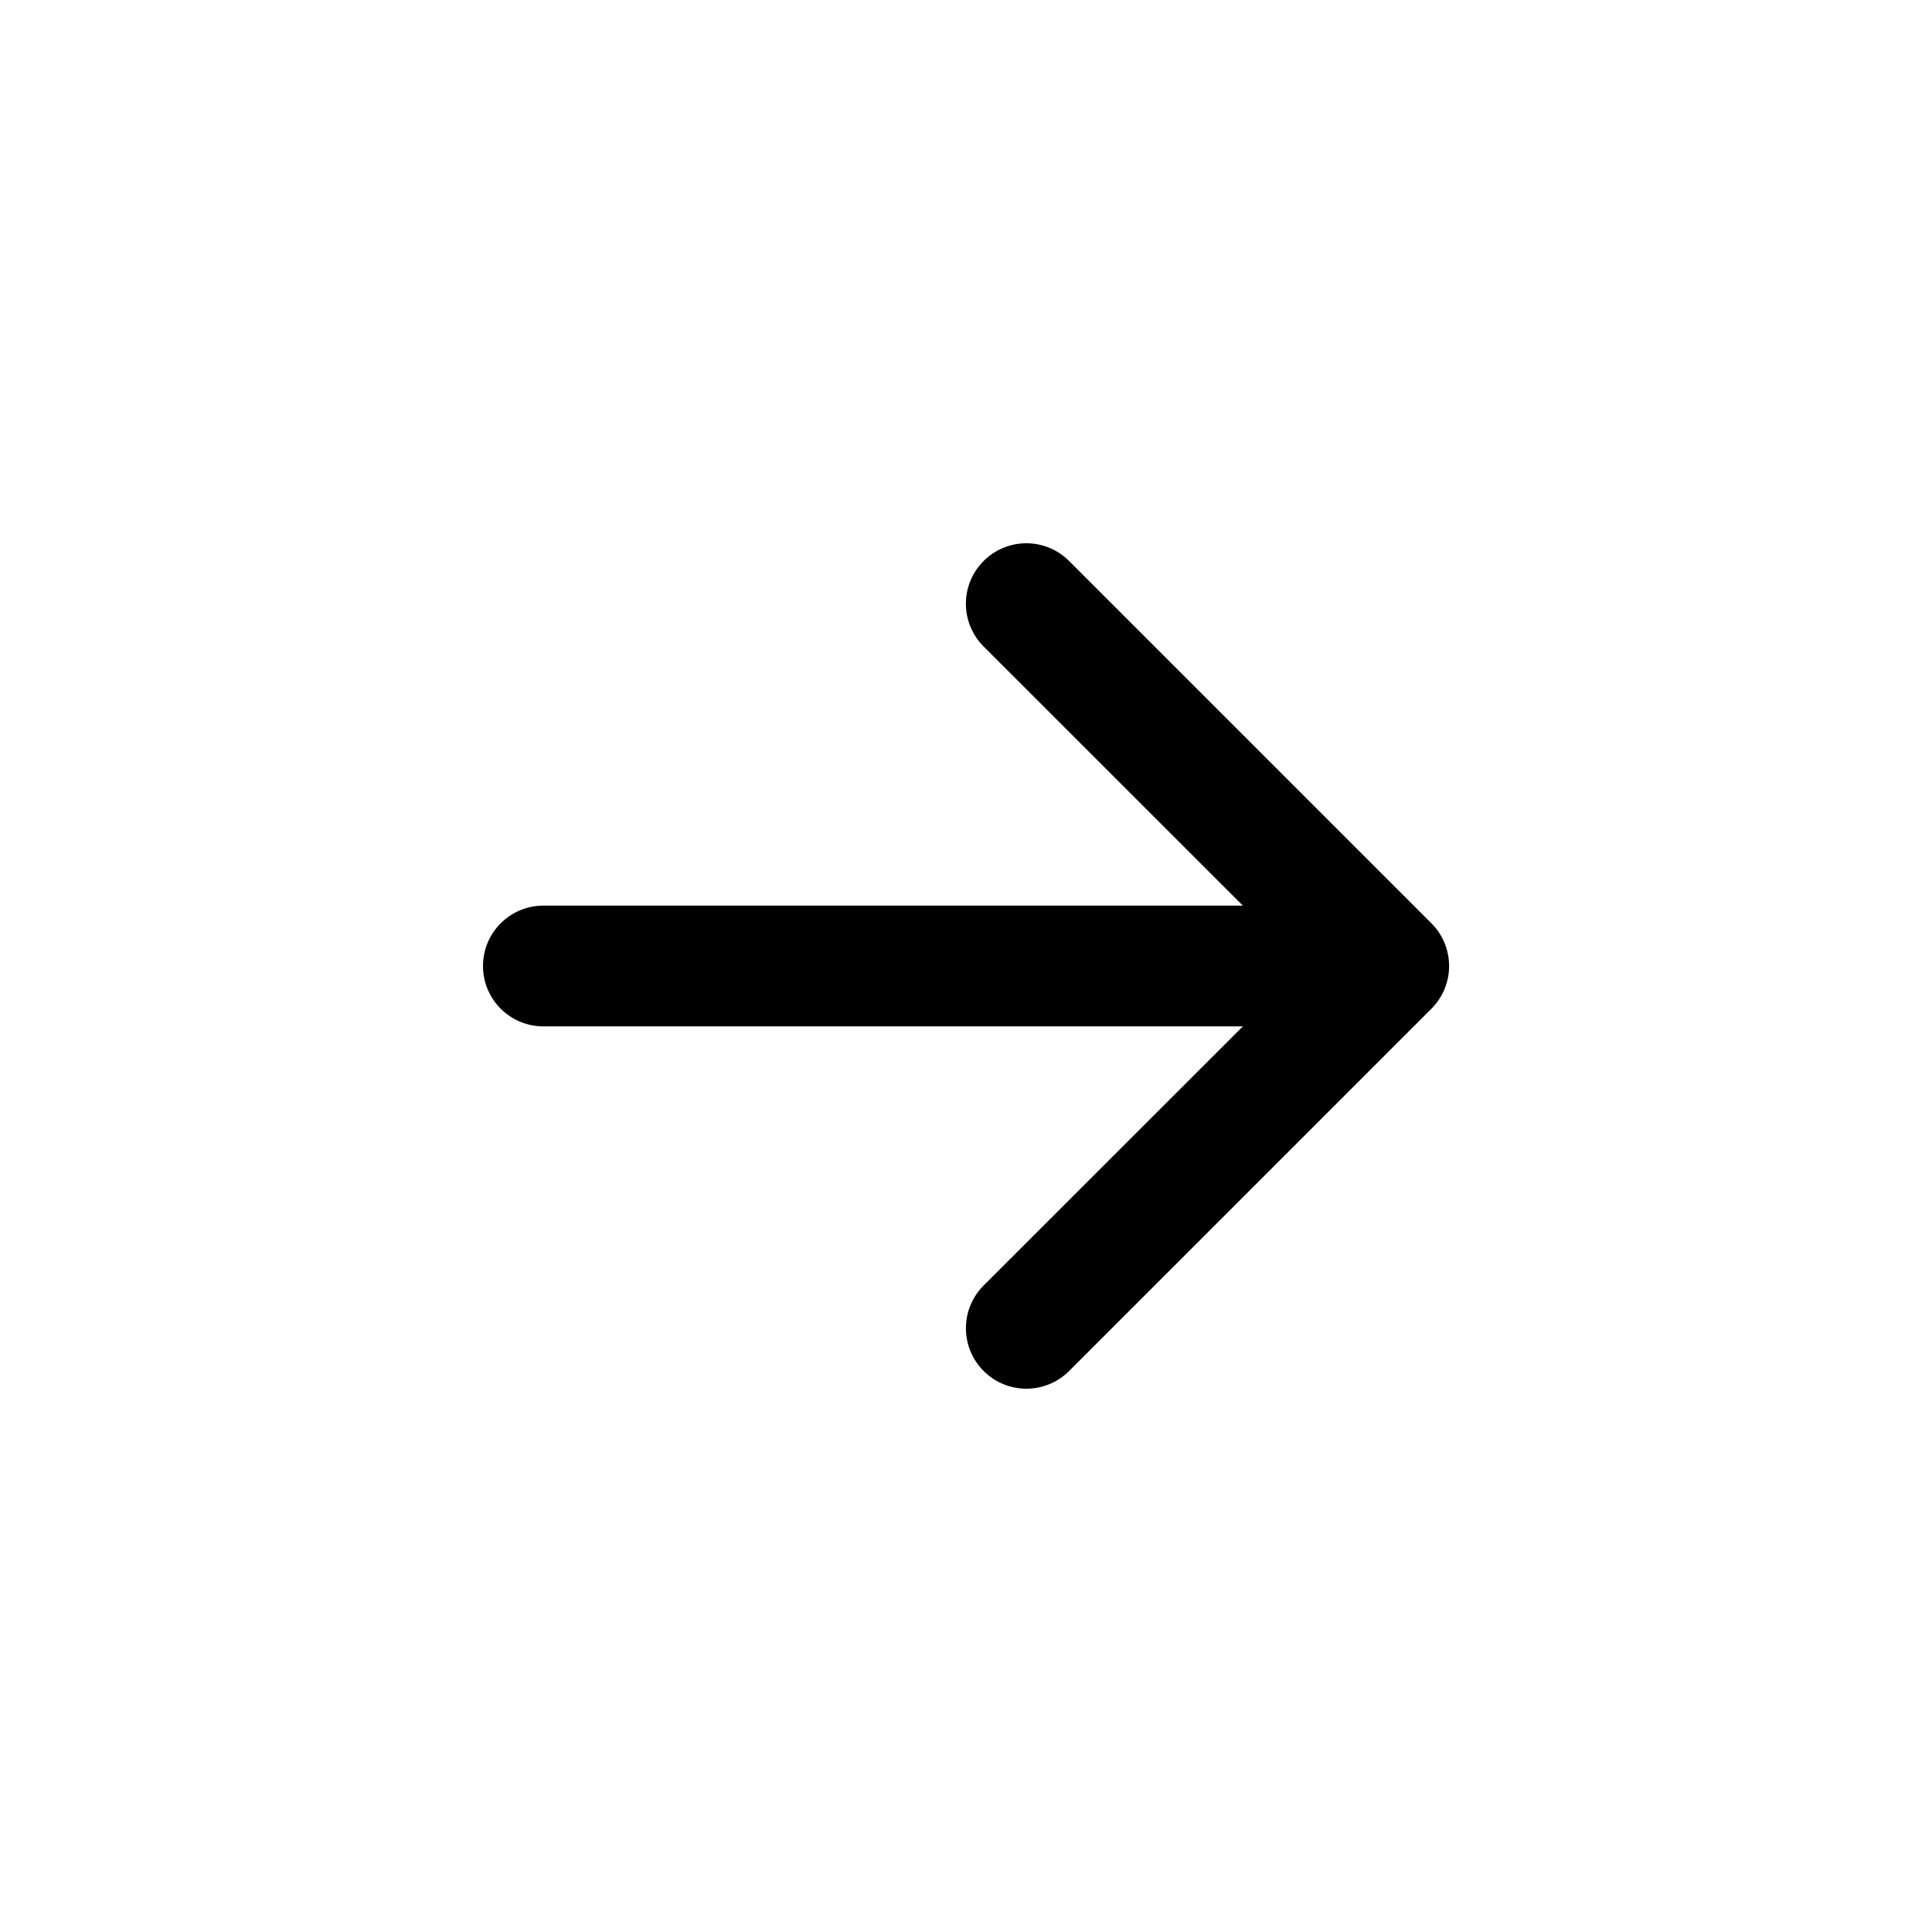
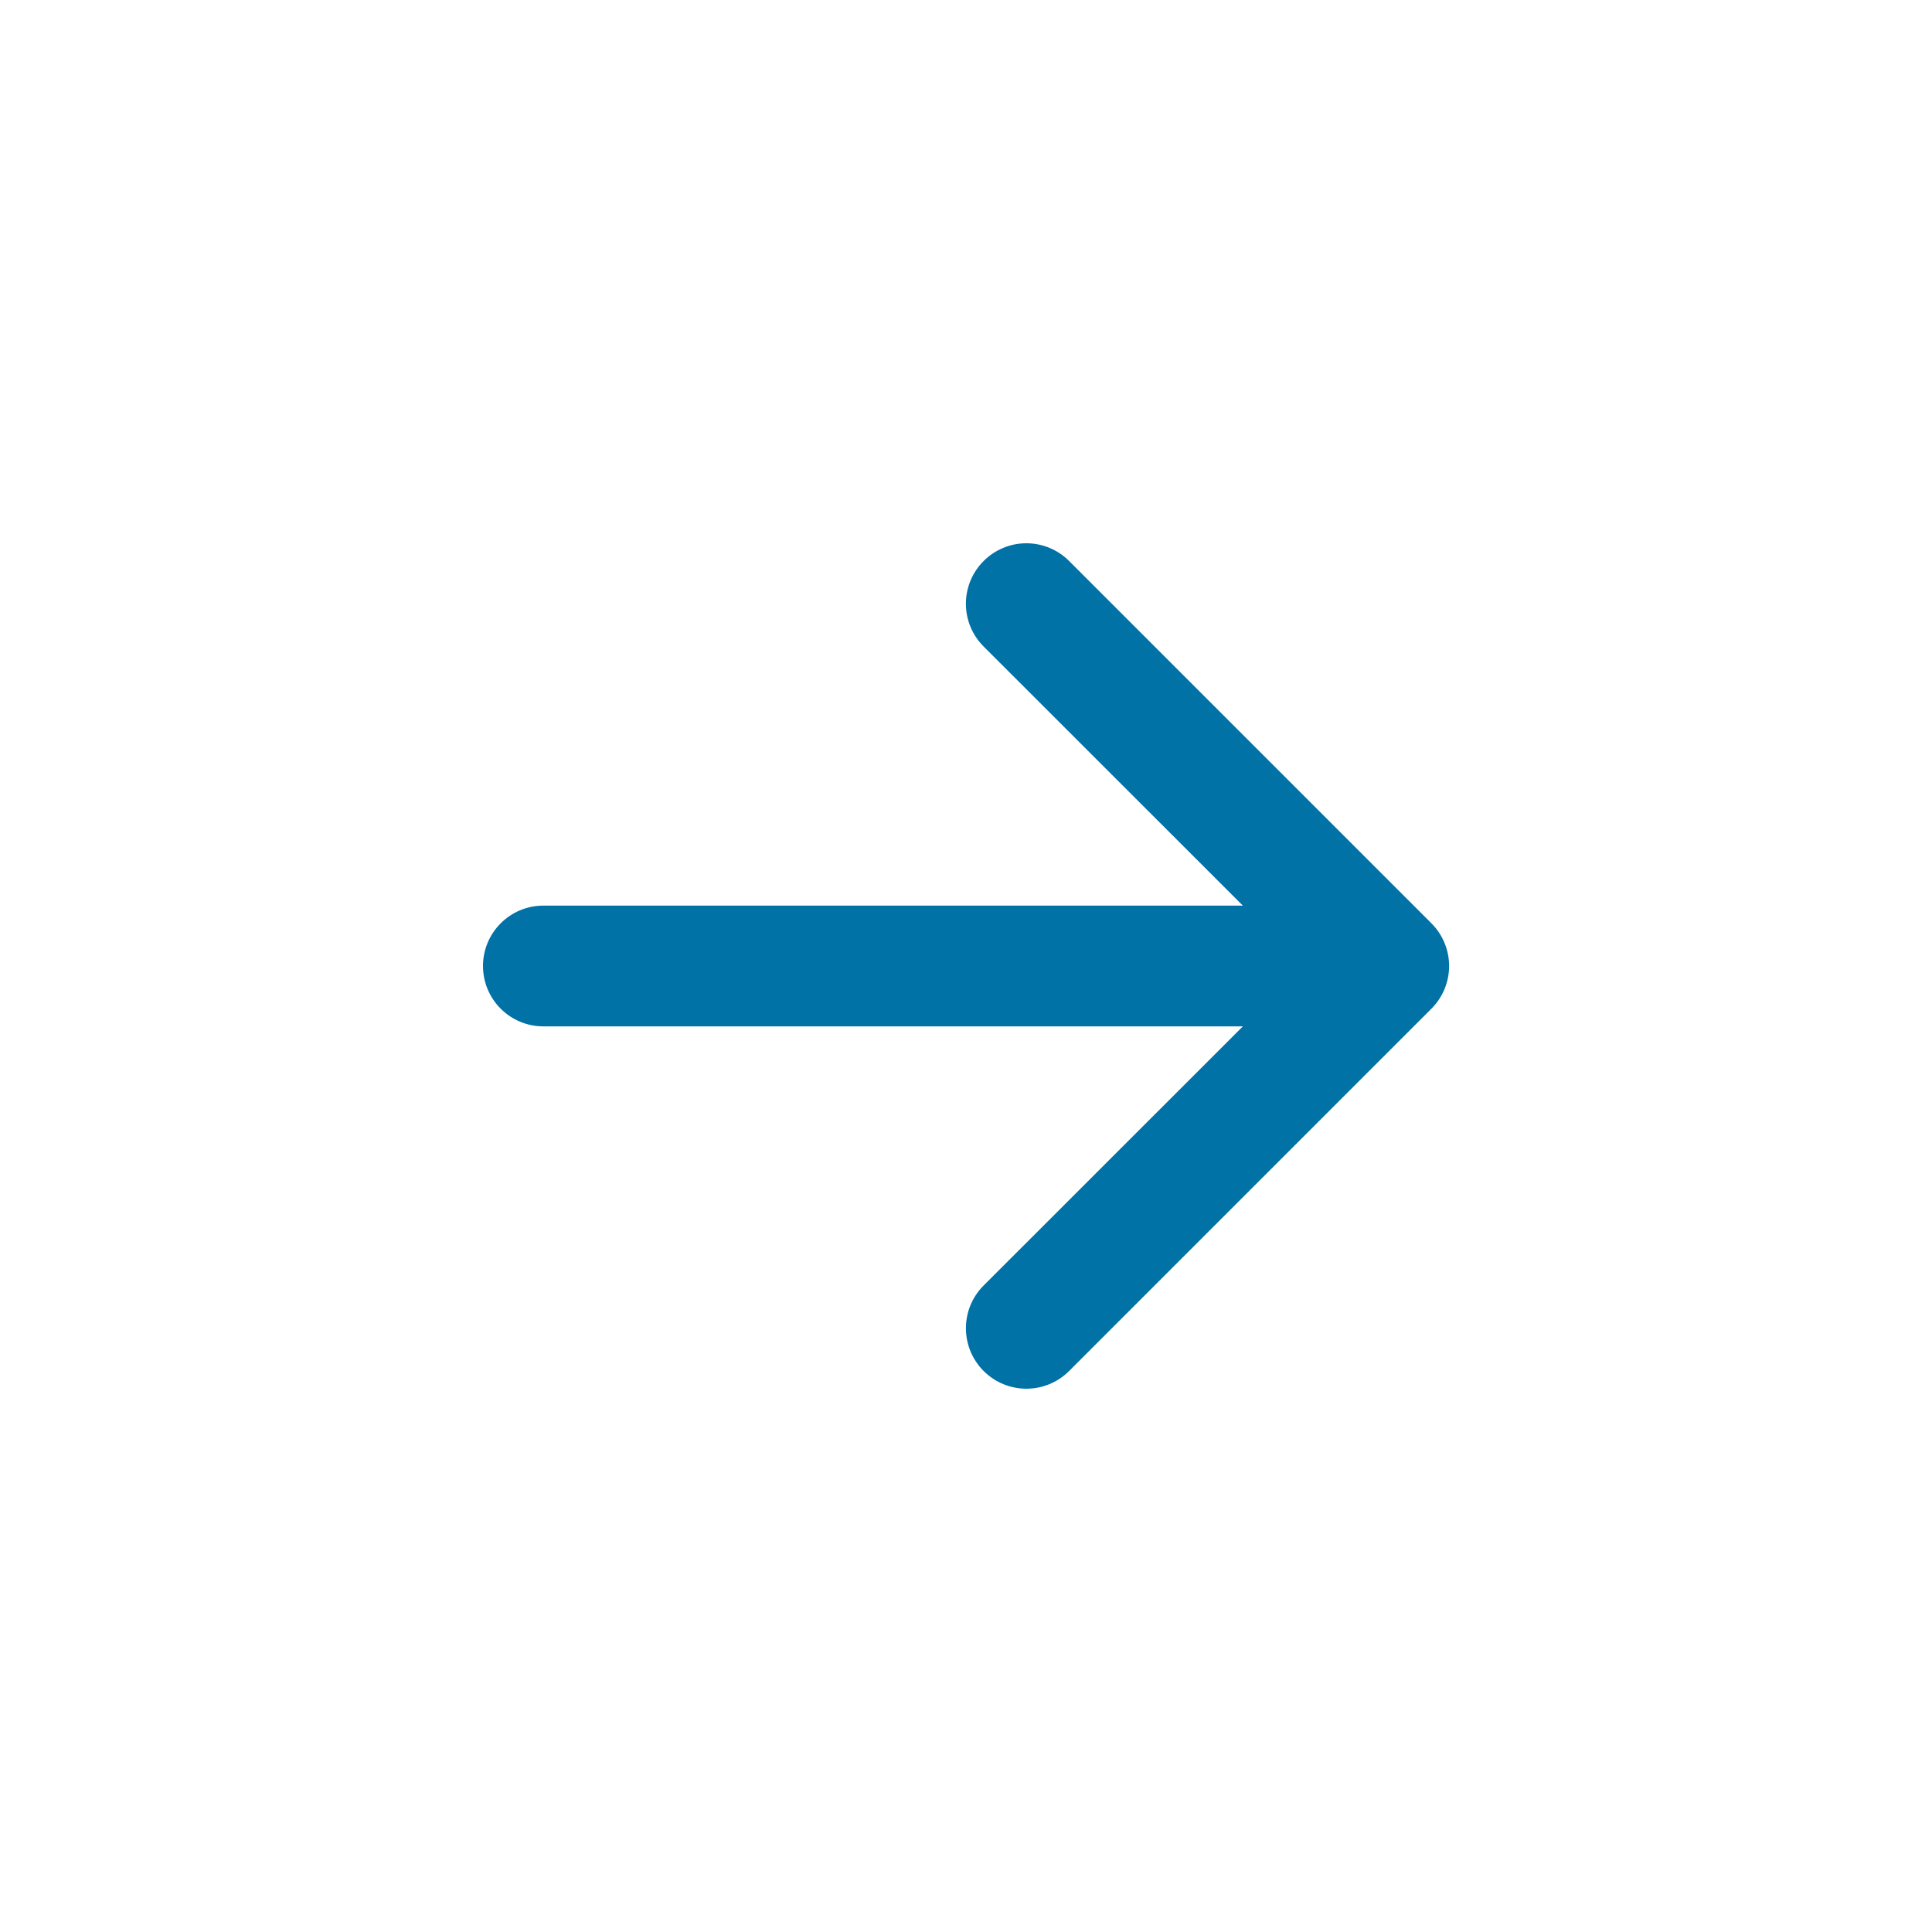
- <svg xmlns="http://www.w3.org/2000/svg" width="1em" height="1em" viewBox="0 0 16 16" class="bi bi-arrow-right-short" fill="currentColor">
+ <svg xmlns="http://www.w3.org/2000/svg" width="1em" height="1em" viewBox="0 0 16 16" class="bi bi-arrow-right-short" fill="#0072A6">
  <path fill-rule="evenodd" d="M8.146 4.646a.5.5 0 0 1 .708 0l3 3a.5.5 0 0 1 0 .708l-3 3a.5.5 0 0 1-.708-.708L10.793 8 8.146 5.354a.5.5 0 0 1 0-.708z" />
  <path fill-rule="evenodd" d="M4 8a.5.5 0 0 1 .5-.5H11a.5.5 0 0 1 0 1H4.5A.5.5 0 0 1 4 8z" />
</svg>
